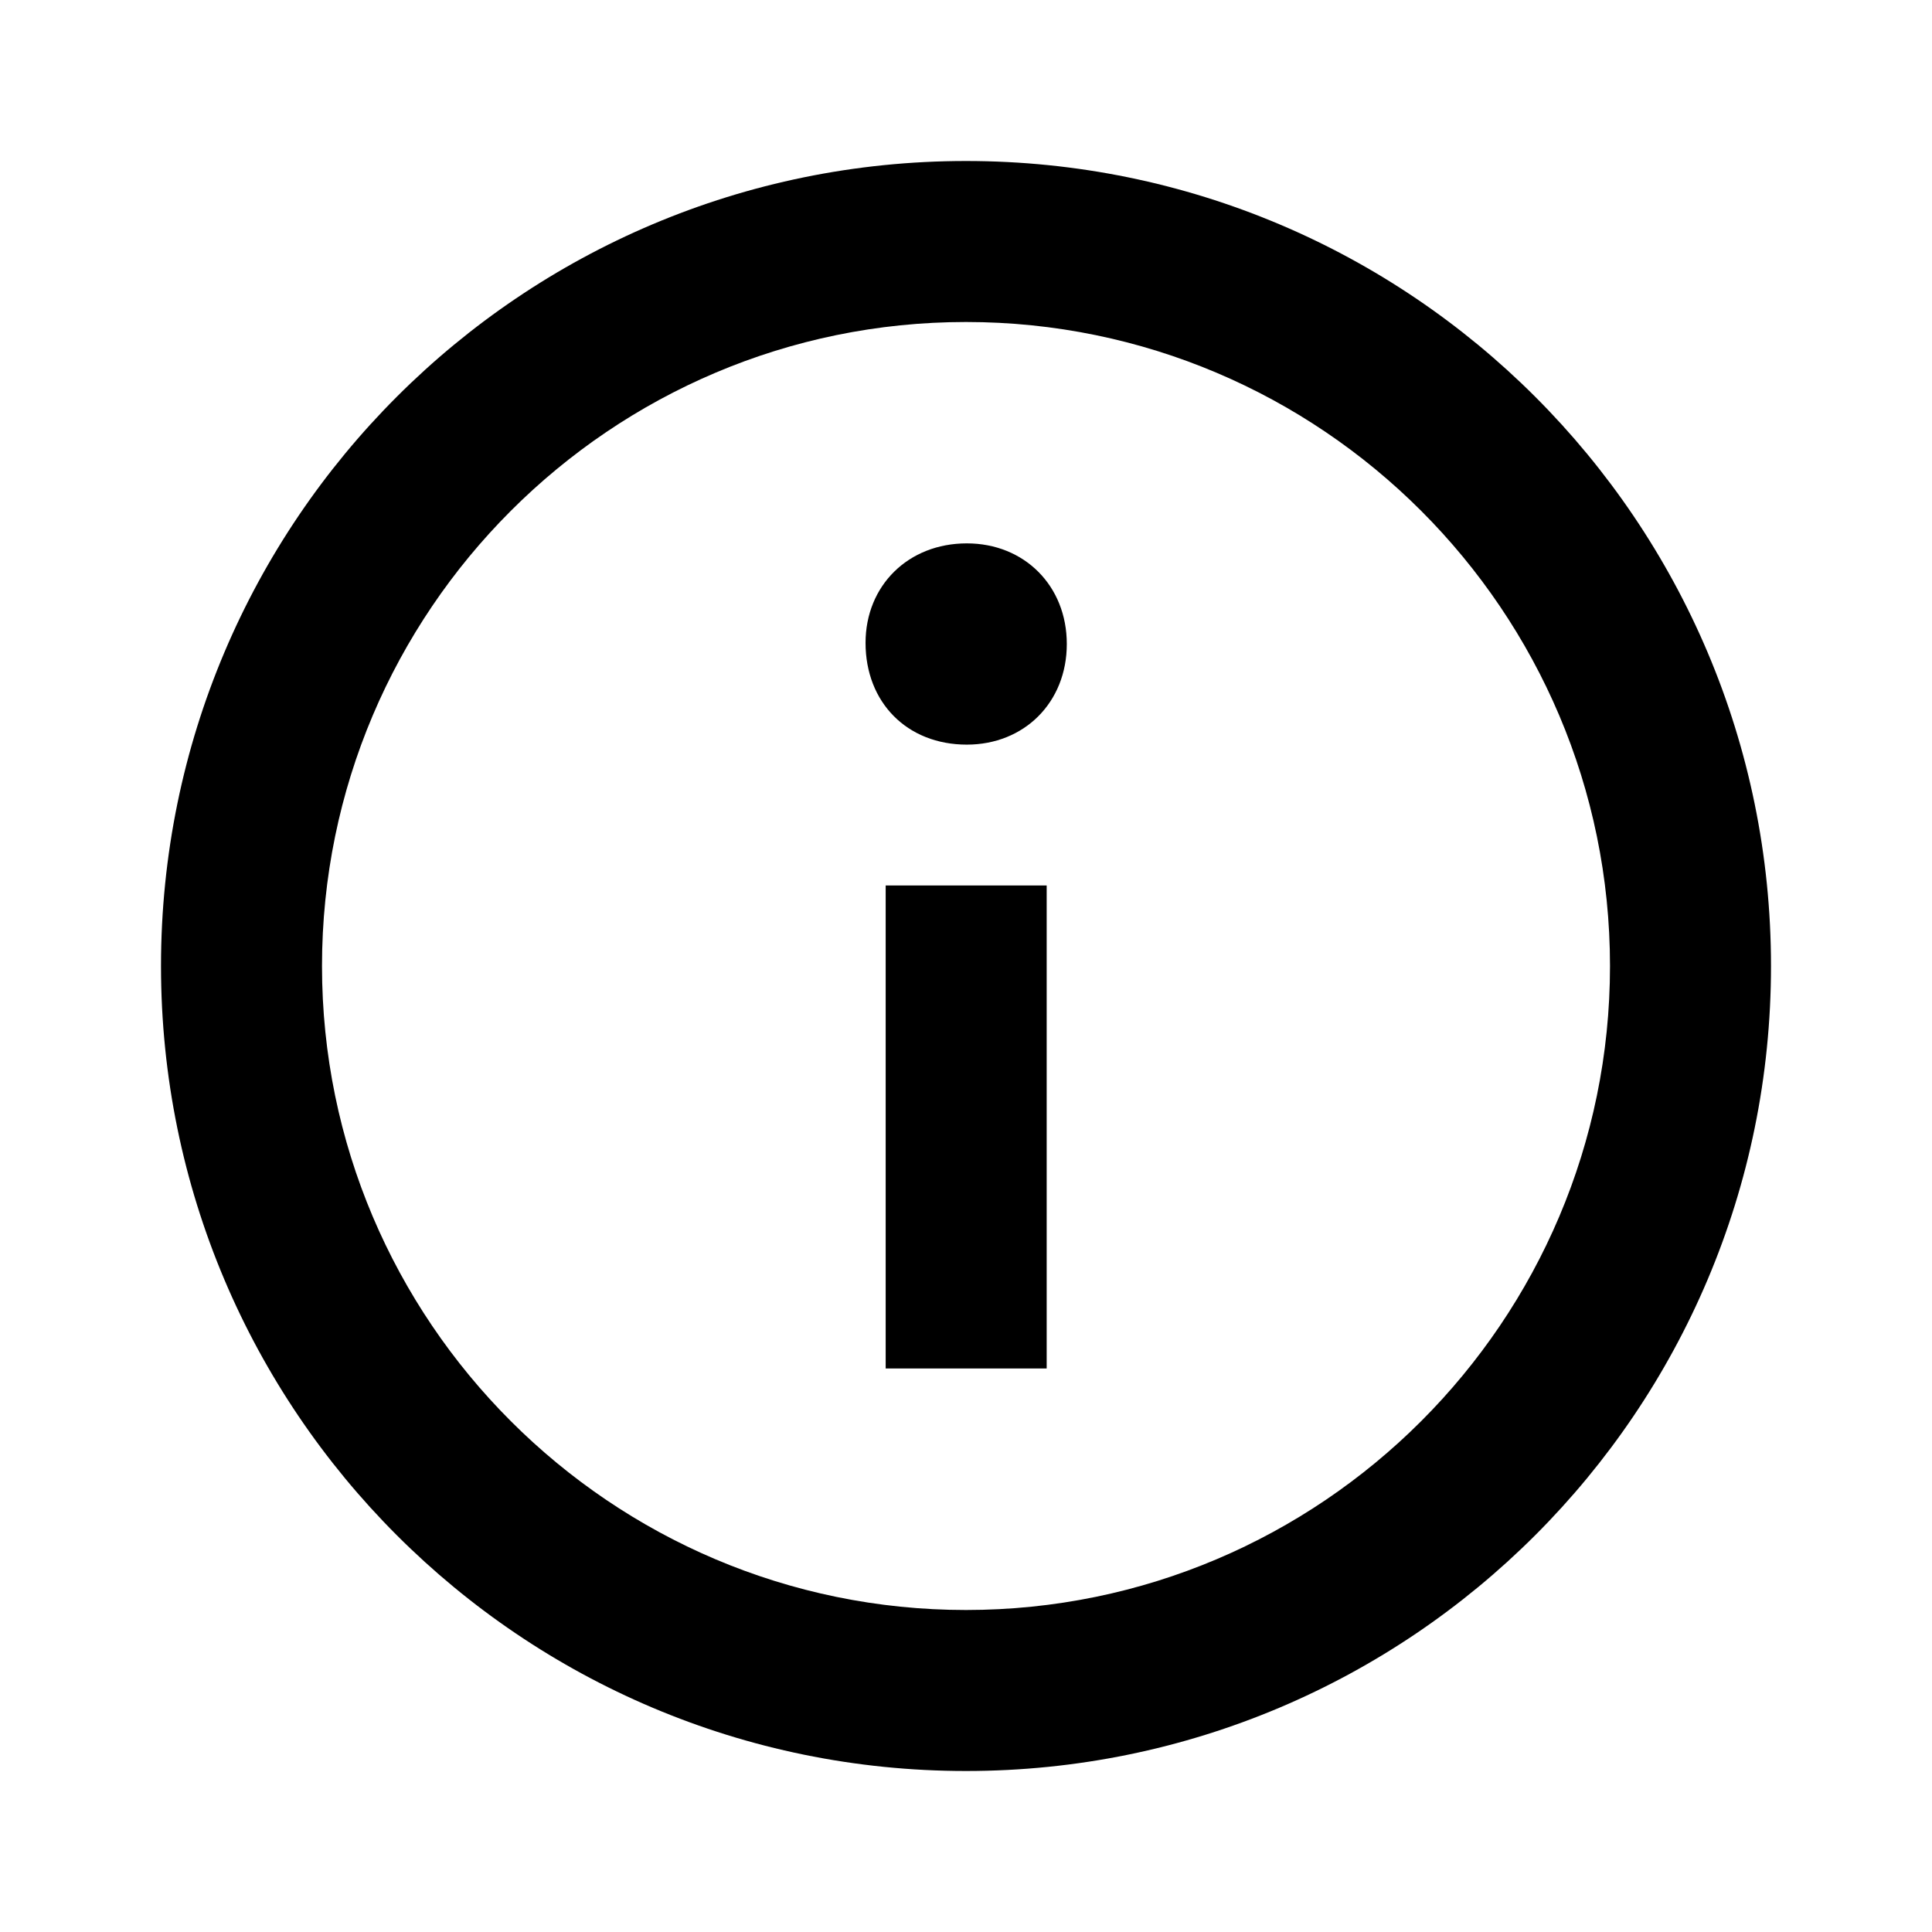
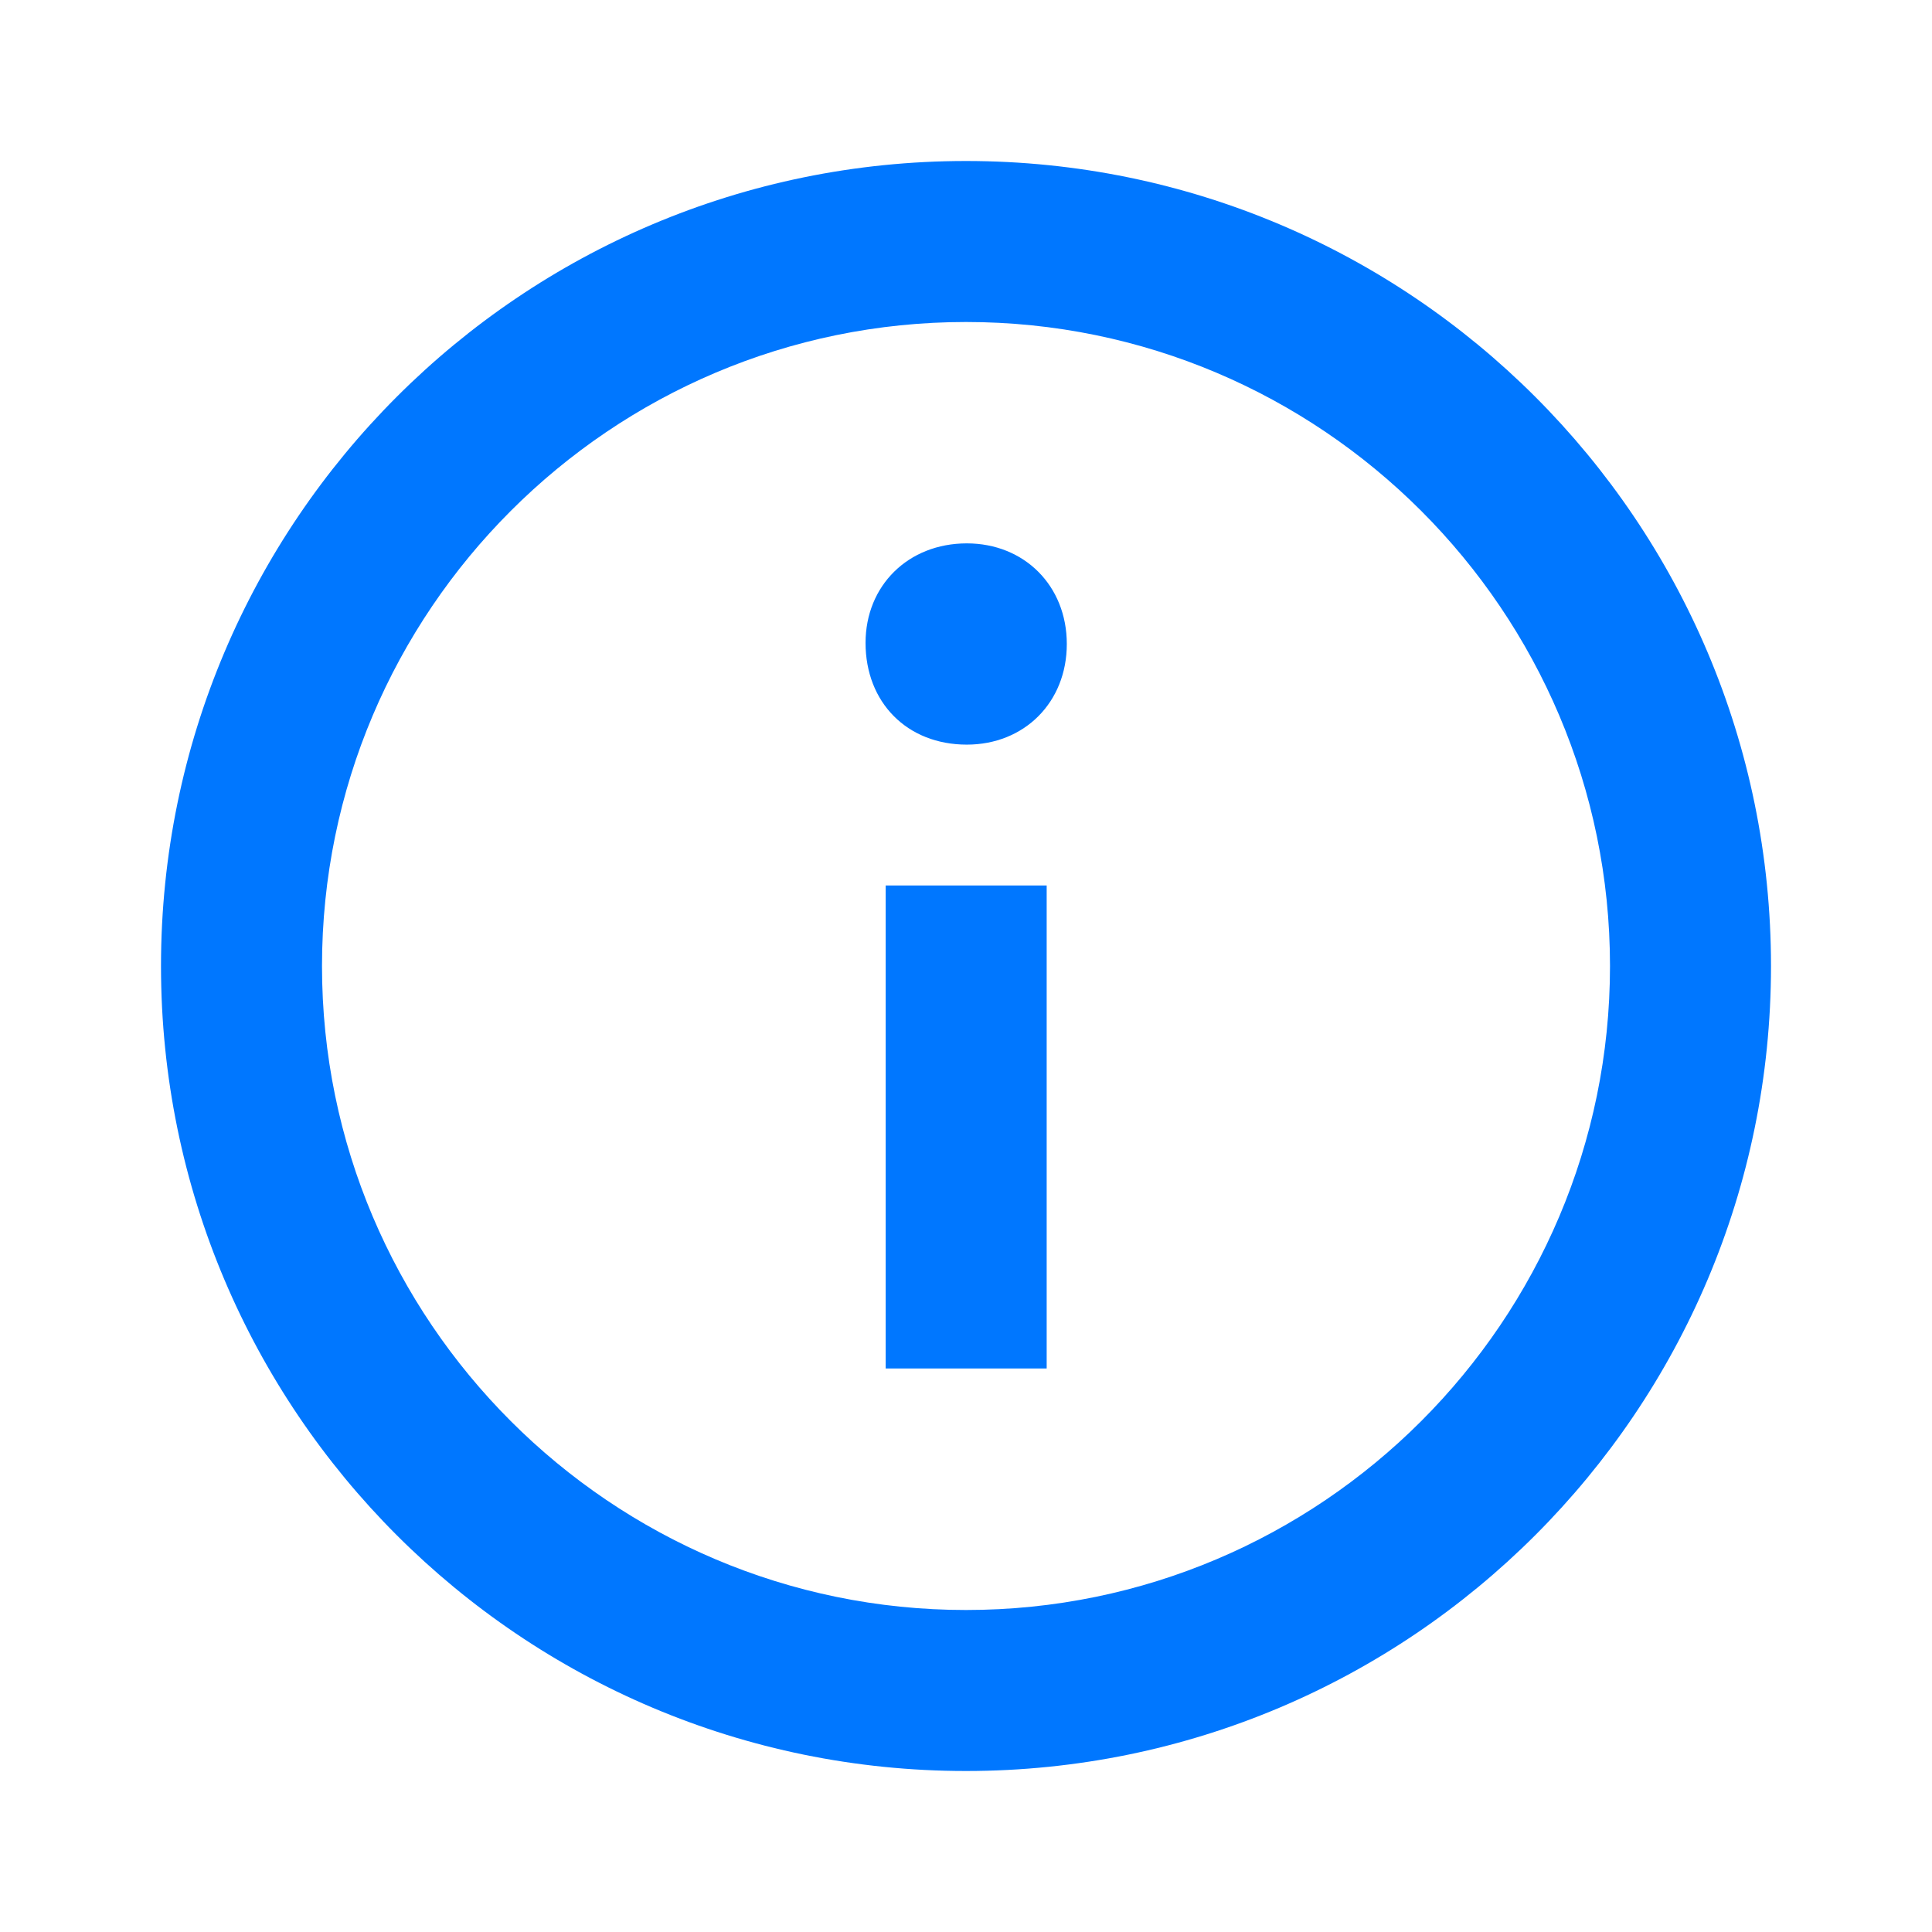
<svg xmlns="http://www.w3.org/2000/svg" width="24px" height="24px" viewBox="0 0 512 512" version="1.1">
  <g id="Page-1" stroke="none" stroke-width="1" fill="none" fill-rule="evenodd">
-     <g id="about-white" fill="#000000" transform="translate(42.66667, 42.66667)">
+     <g id="about-white" fill="#0077ff" transform="translate(42.66667, 42.66667)">
      <path d="M213.333,3.55271368e-14 C95.513,3.55271368e-14 3.55271368e-14,95.512 3.55271368e-14,213.333 C3.55271368e-14,331.154 95.513,426.667 213.333,426.667 C331.155,426.667 426.667,331.154 426.667,213.333 C426.667,95.512 331.155,3.55271368e-14 213.333,3.55271368e-14 Z M213.333,384 C119.228,384 42.667,307.439 42.667,213.333 C42.667,119.228 119.228,42.667 213.333,42.667 C307.44,42.667 384,119.228 384,213.333 C384,307.439 307.44,384 213.333,384 Z M240.047,128 C240.047,143.468 228.785,154.667 213.55,154.667 C197.699,154.667 186.713,143.468 186.713,127.704 C186.713,112.554 197.996,101.333 213.55,101.333 C228.785,101.333 240.047,112.554 240.047,128 Z M192.047,192 L234.713,192 L234.713,320 L192.047,320 L192.047,192 Z" id="Shape">

</path>
    </g>
  </g>
</svg>
